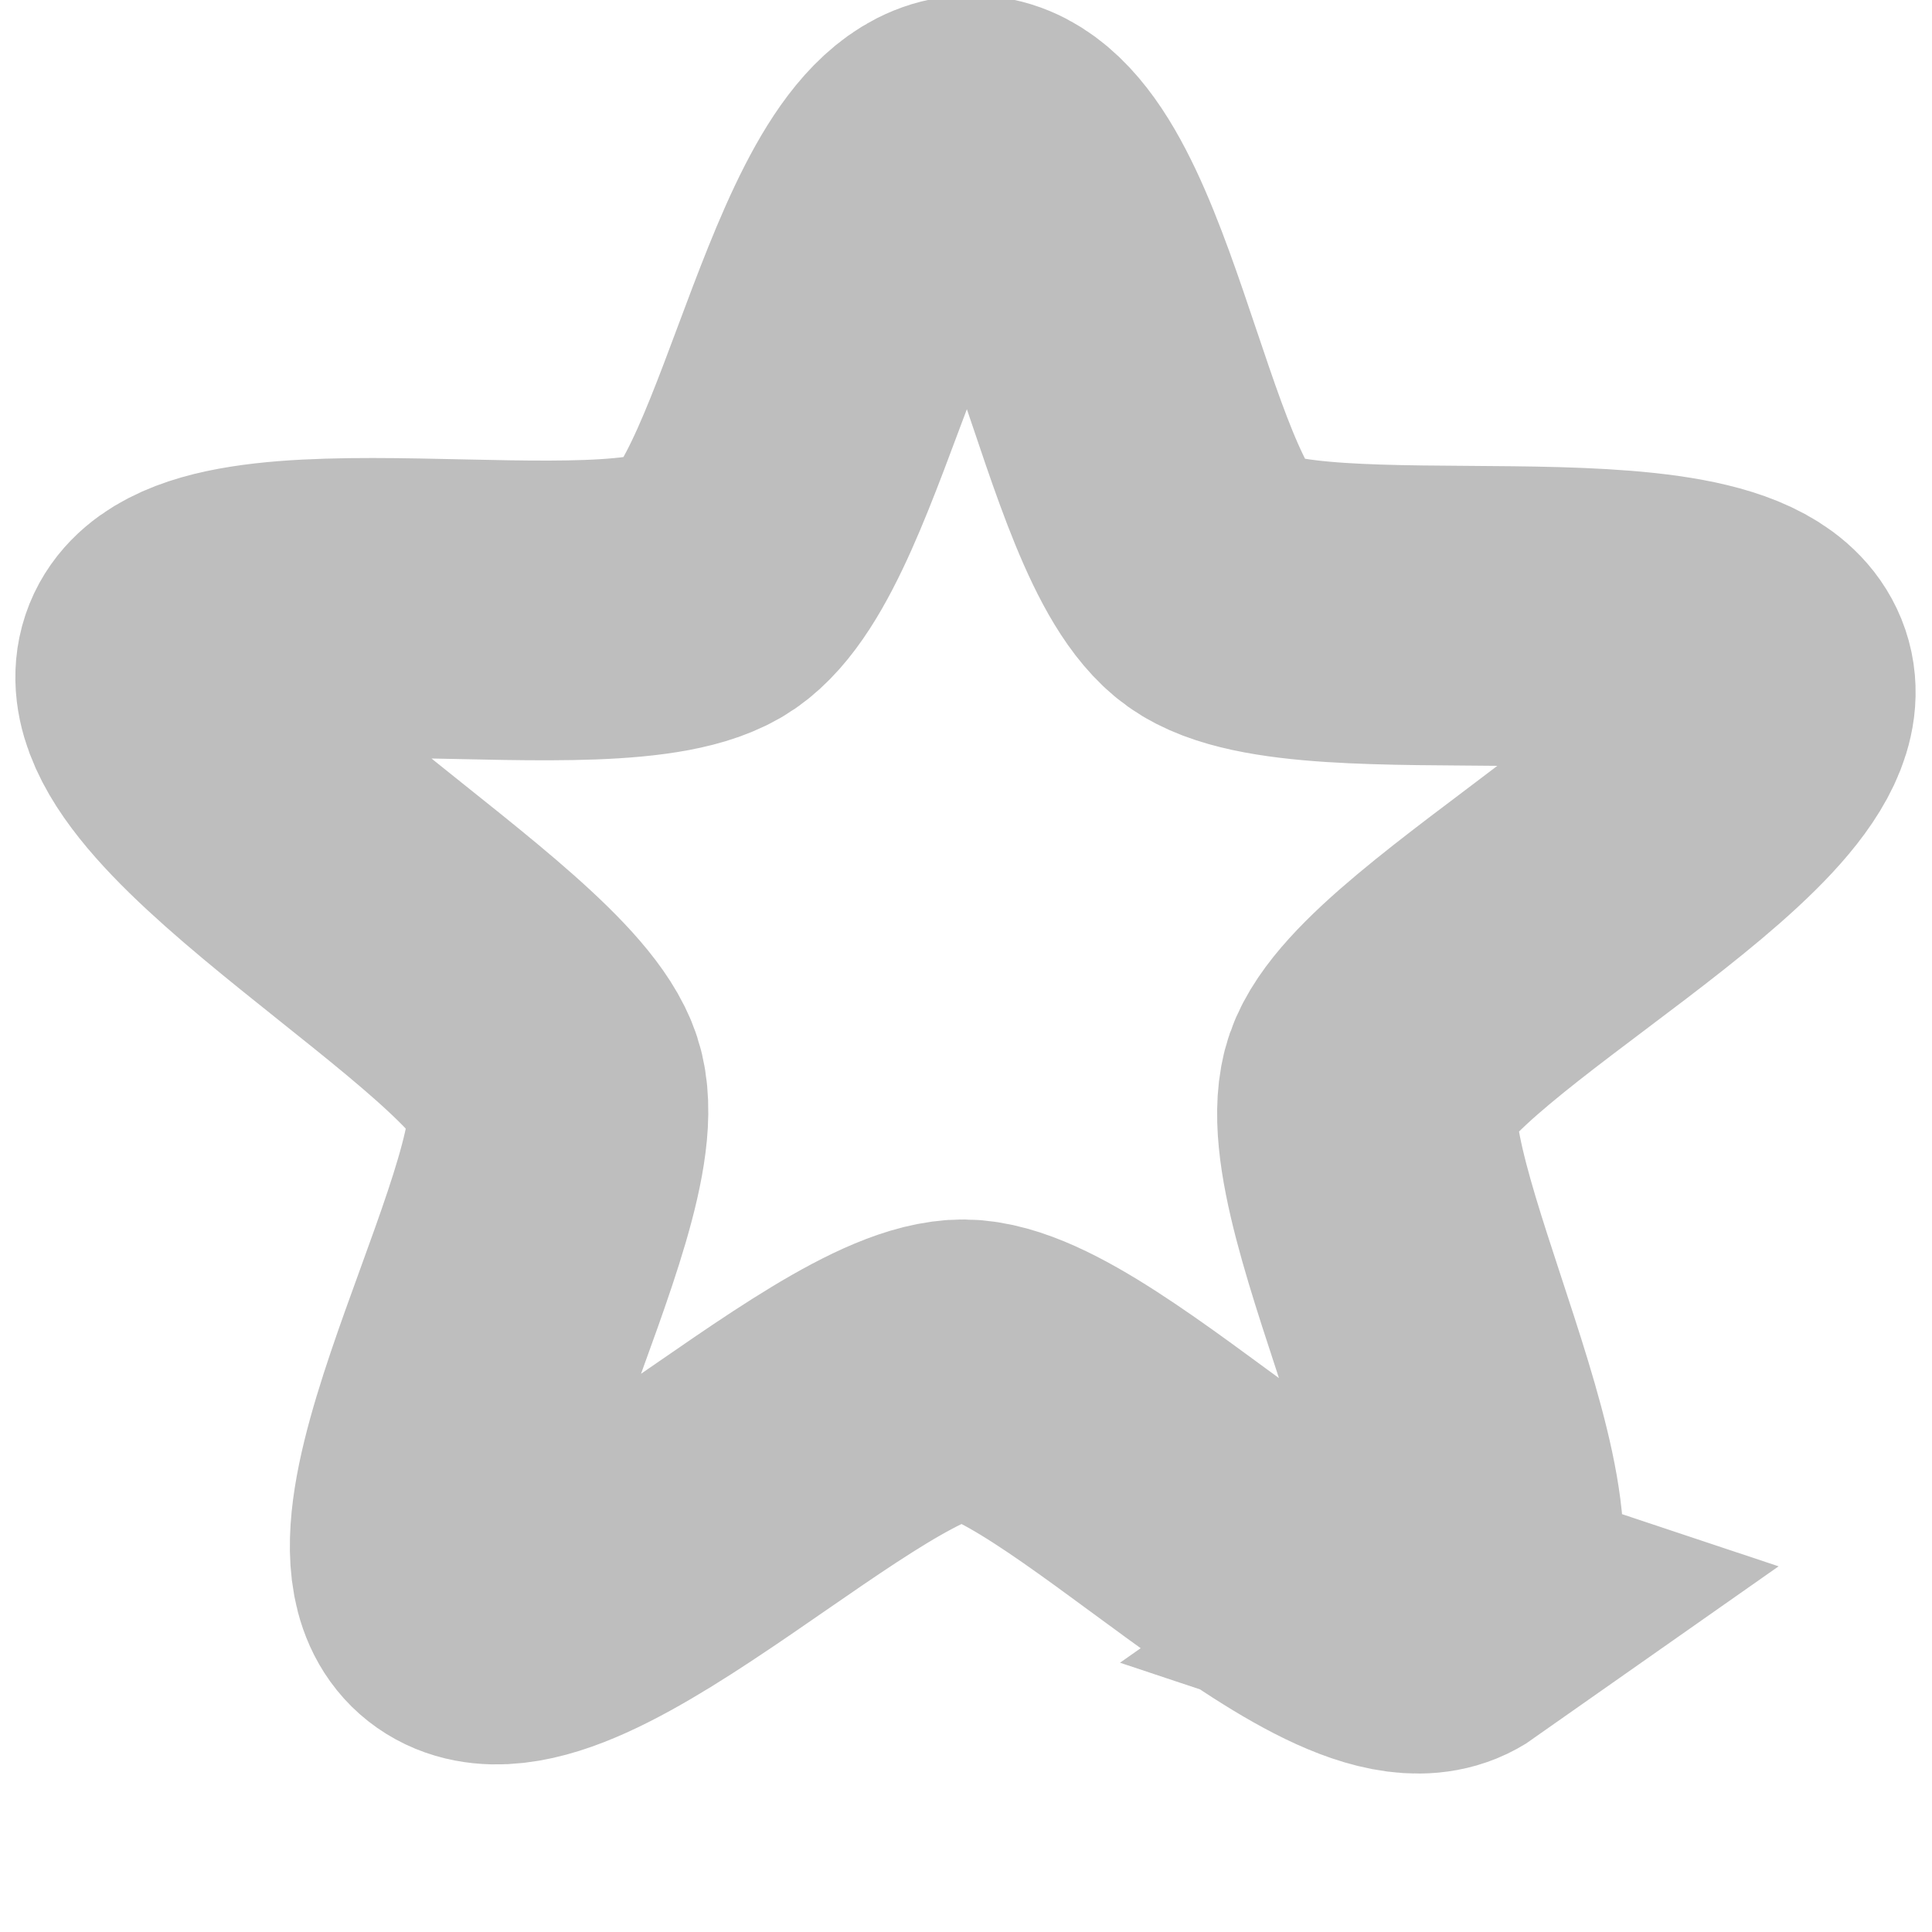
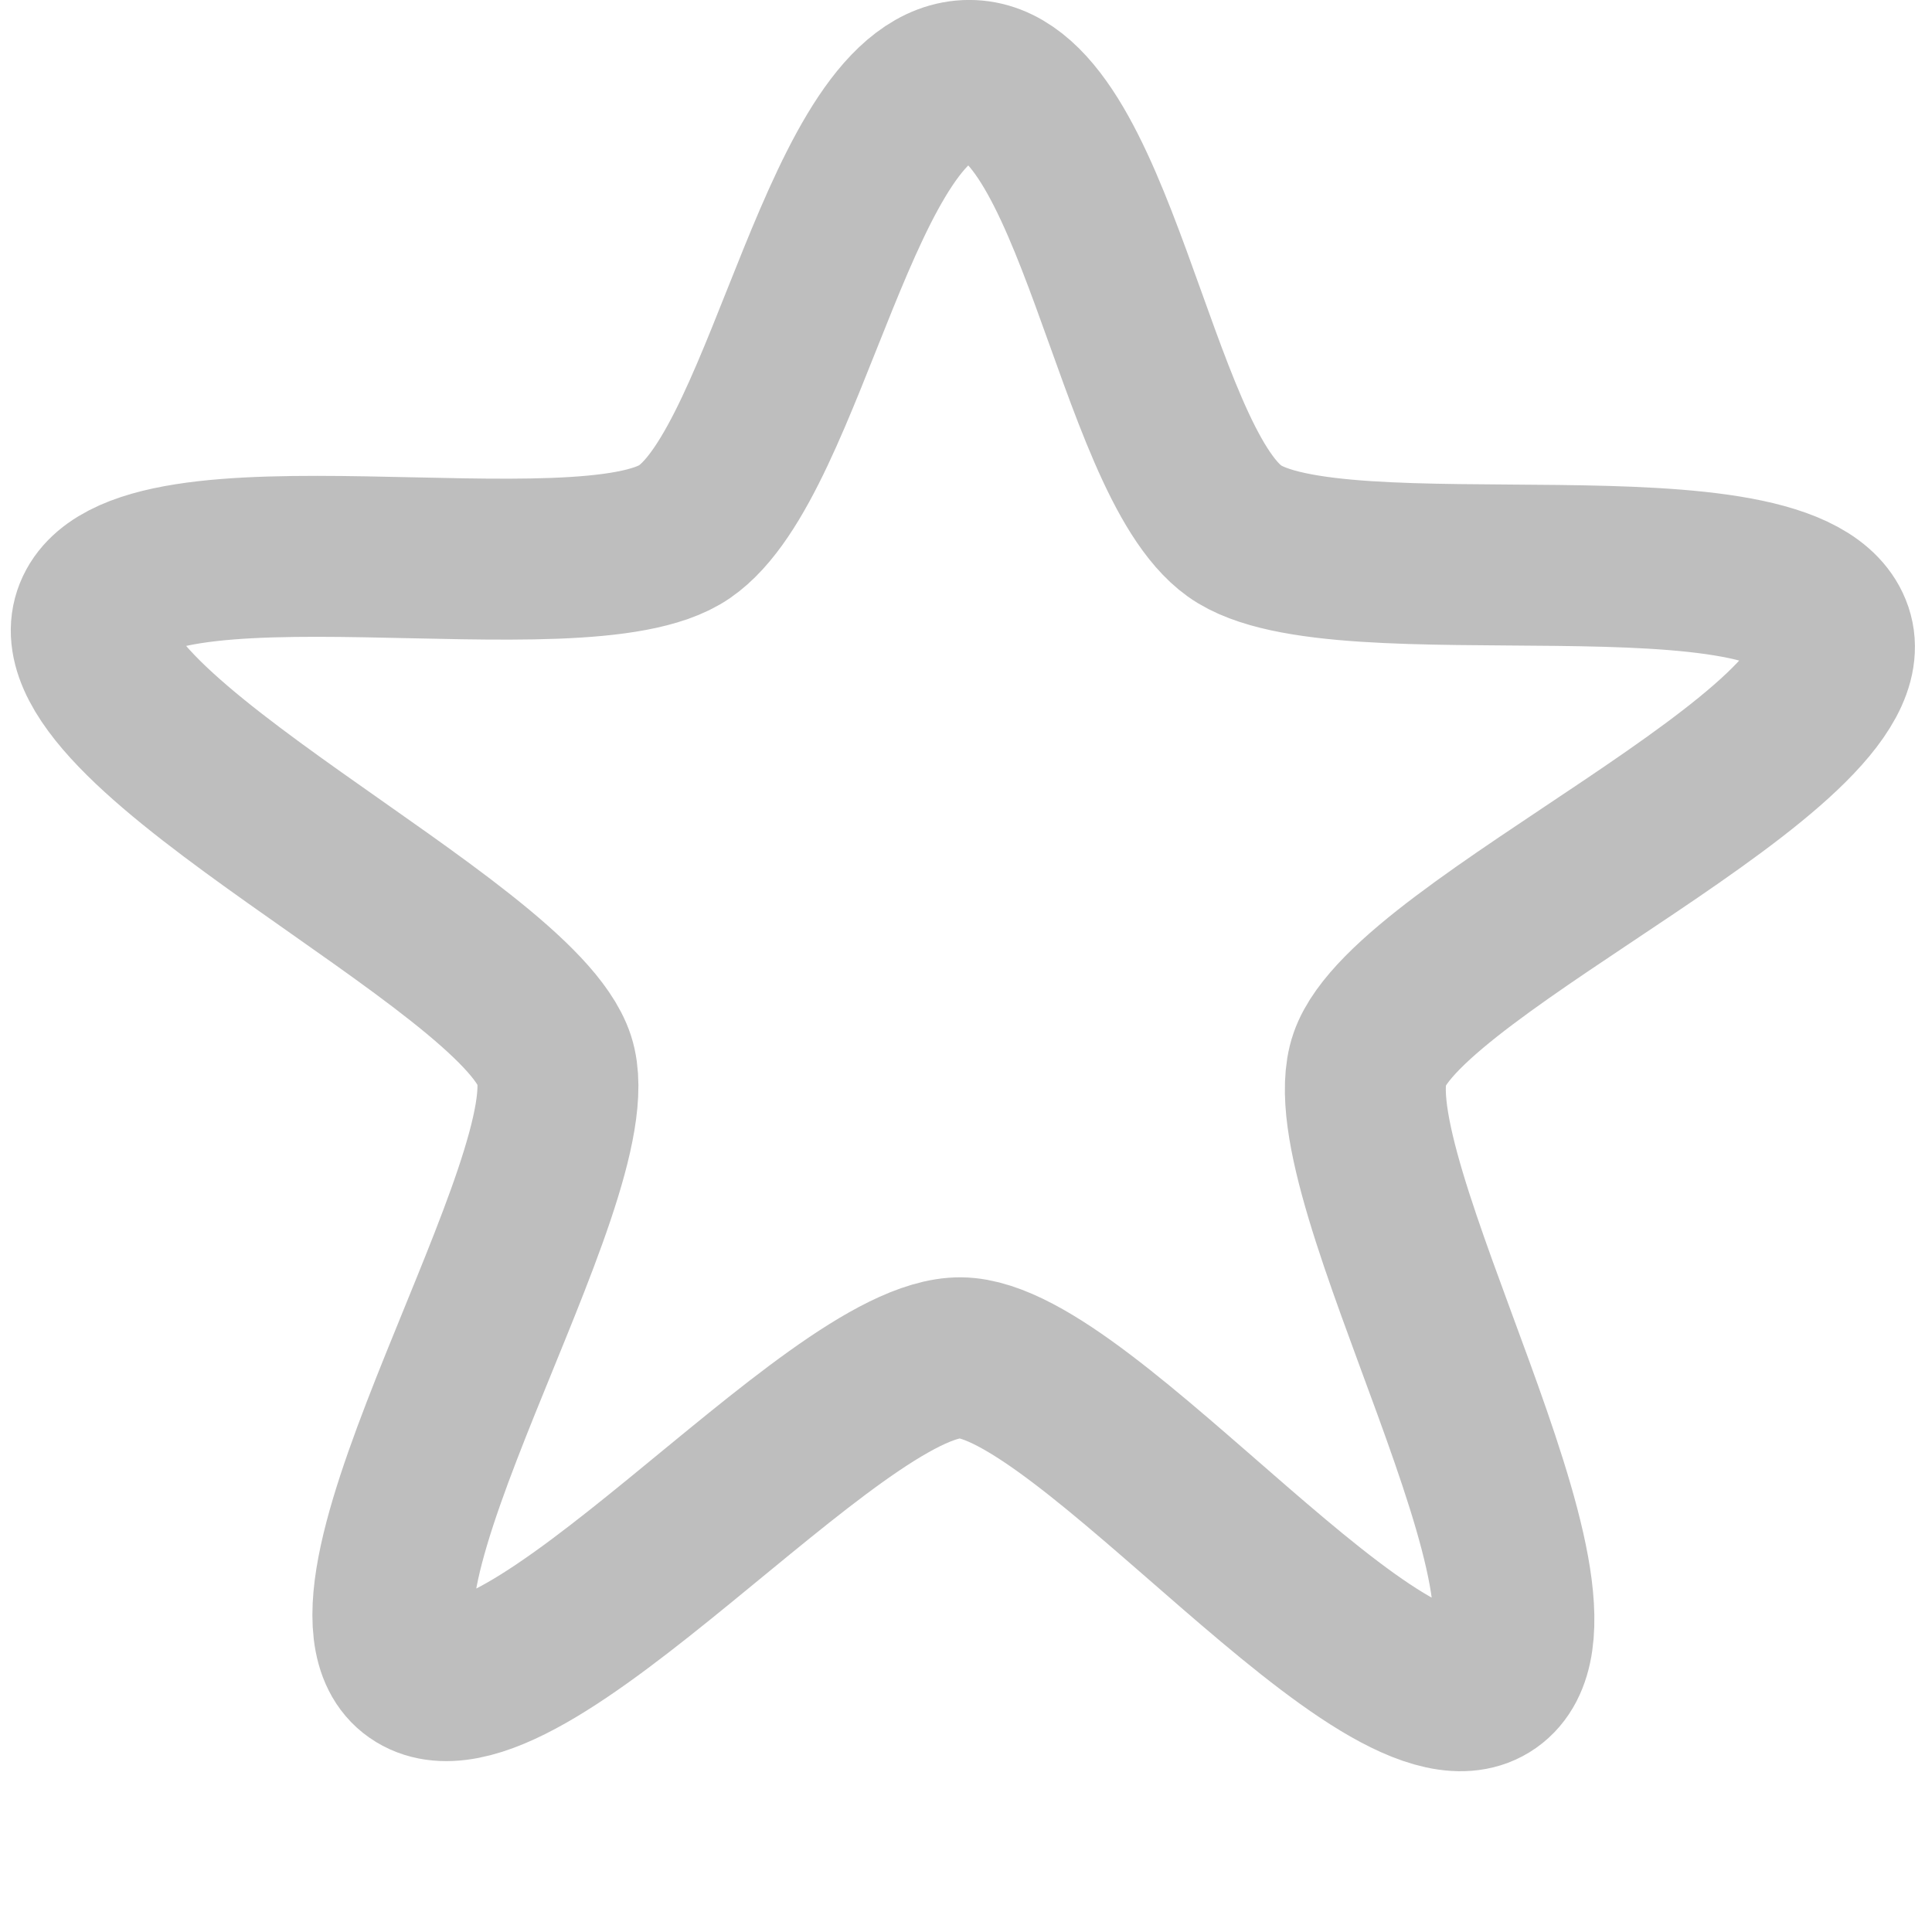
- <svg xmlns="http://www.w3.org/2000/svg" width="11.961" height="11.961" viewBox="0 0 11.961 11.961" id="svg12452" version="1.1">
+ <svg xmlns="http://www.w3.org/2000/svg" width="11.961" height="12.007" viewBox="0 0 11.961 12.007" id="svg12452" version="1.1">
  <defs id="defs12454" />
-   <g id="layer1" transform="translate(-5.031252,-1037.454)">
-     <g style="display:inline" transform="matrix(0.7475852,0,0,0.7475852,-165.4229,292.8262)" id="non-starred">
+   <g id="layer1" transform="translate(-20.02635,-1037.375)">
+     <g style="display:inline" transform="matrix(0.7475852,0,0,0.7475852,-150.4229,292.8262)" id="non-starred">
      <g id="g5516">
        <rect style="color:#bebebe;display:inline;overflow:visible;visibility:visible;fill:none;stroke:none;stroke-width:2;marker:none;enable-background:accumulate" id="rect5518" width="16" height="16" x="228" y="996" />
      </g>
-       <path style="color:#000000;display:inline;overflow:visible;visibility:visible;fill:none;stroke:#bebebe;stroke-width:2.482;stroke-miterlimit:4;stroke-dasharray:none;stroke-opacity:1;marker:none;enable-background:accumulate" d="m 240.01,1009.415 c -0.772,0.543 -3.067,-2.022 -4.023,-2.031 -0.971,-0.01 -3.359,2.502 -4.146,1.952 -0.774,-0.541 1.046,-3.44 0.759,-4.32 -0.291,-0.894 -3.504,-2.595 -3.206,-3.487 0.294,-0.877 3.713,-0.103 4.492,-0.638 0.791,-0.543 1.194,-3.644 2.164,-3.645 0.956,-9.4e-4 1.25,3.09 2.017,3.639 0.78,0.558 4.242,-0.119 4.543,0.772 0.297,0.876 -2.941,2.475 -3.246,3.349 -0.309,0.888 1.428,3.856 0.643,4.408 z" id="path5520" />
+       <path style="color:#000000;display:inline;overflow:visible;visibility:visible;fill:none;stroke:#bebebe;stroke-width:1.338;stroke-miterlimit:4;stroke-dasharray:none;stroke-opacity:1;marker:none;enable-background:accumulate" d="m 240.385,1009.922 c -0.845,0.594 -3.354,-2.686 -4.399,-2.696 -1.062,-0.011 -3.673,3.211 -4.533,2.609 -0.846,-0.592 1.468,-4.119 1.156,-5.081 -0.318,-0.978 -4.157,-2.722 -3.831,-3.697 0.322,-0.96 4.061,-0.113 4.912,-0.698 0.865,-0.594 1.305,-3.751 2.367,-3.752 1.045,-10e-4 1.366,3.145 2.206,3.746 0.853,0.611 4.639,-0.13 4.968,0.844 0.324,0.959 -3.512,2.59 -3.845,3.547 -0.338,0.972 1.857,4.574 0.999,5.178 z" id="path5520" />
    </g>
  </g>
</svg>
